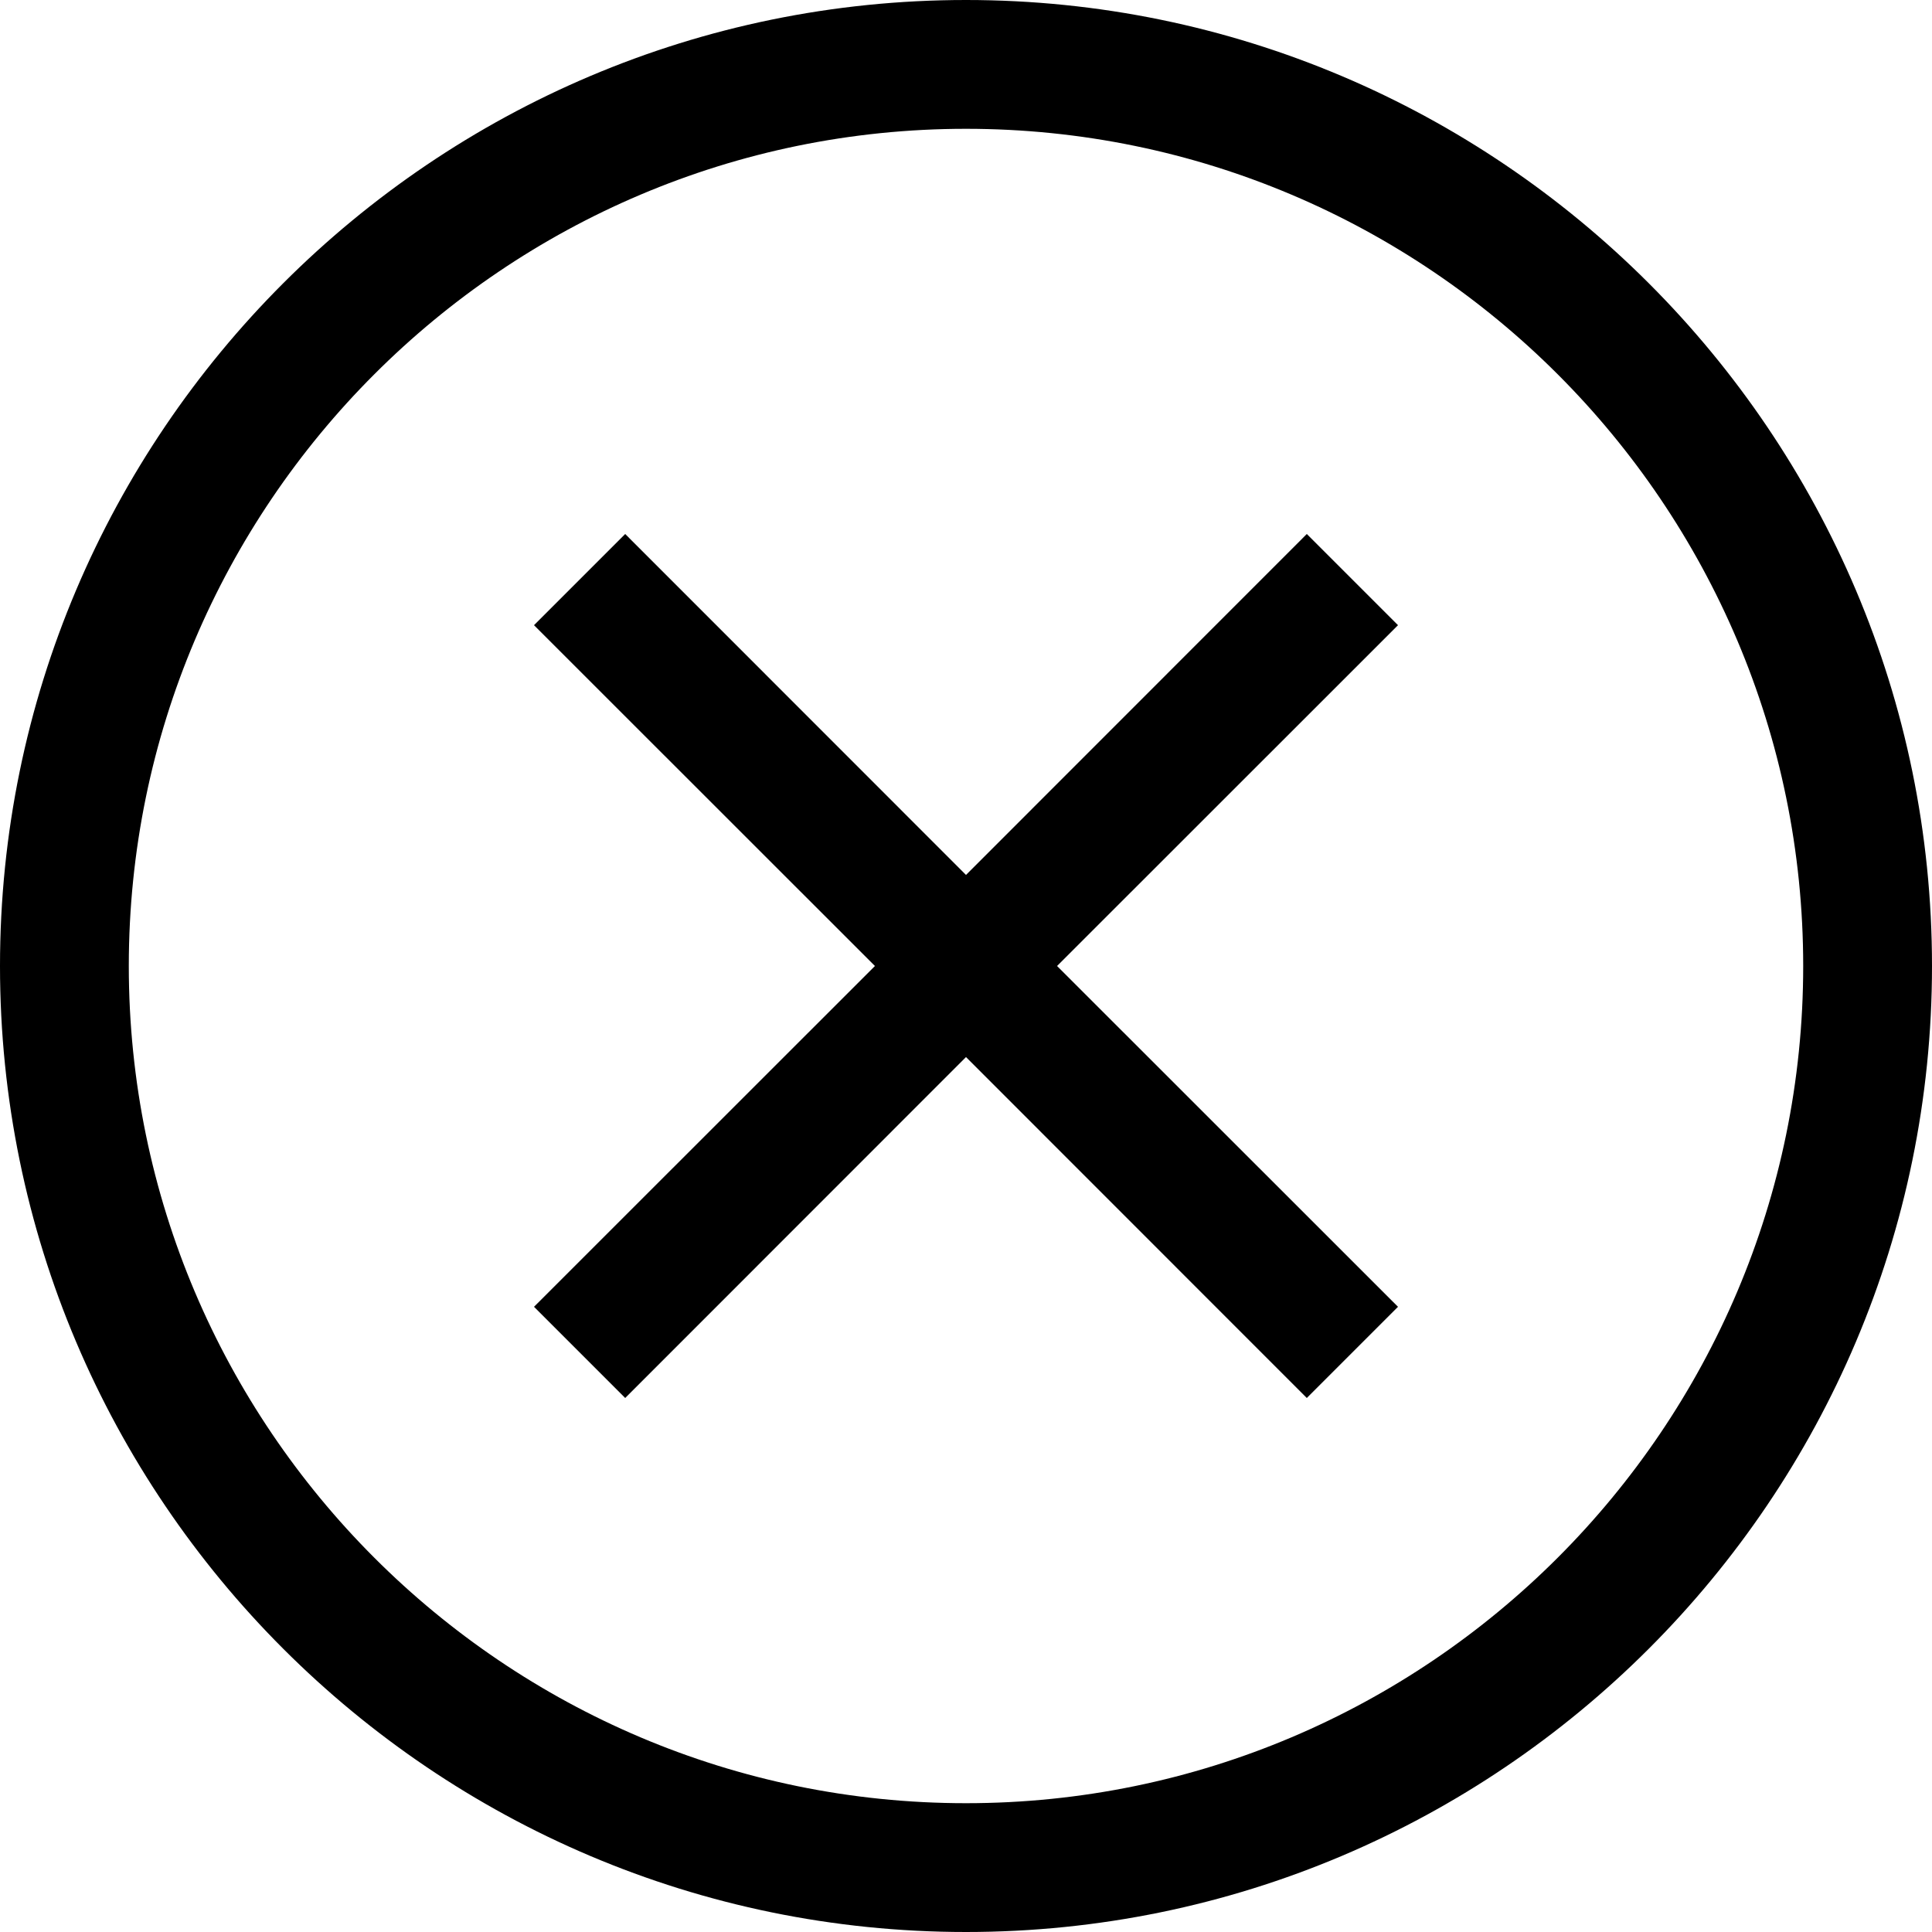
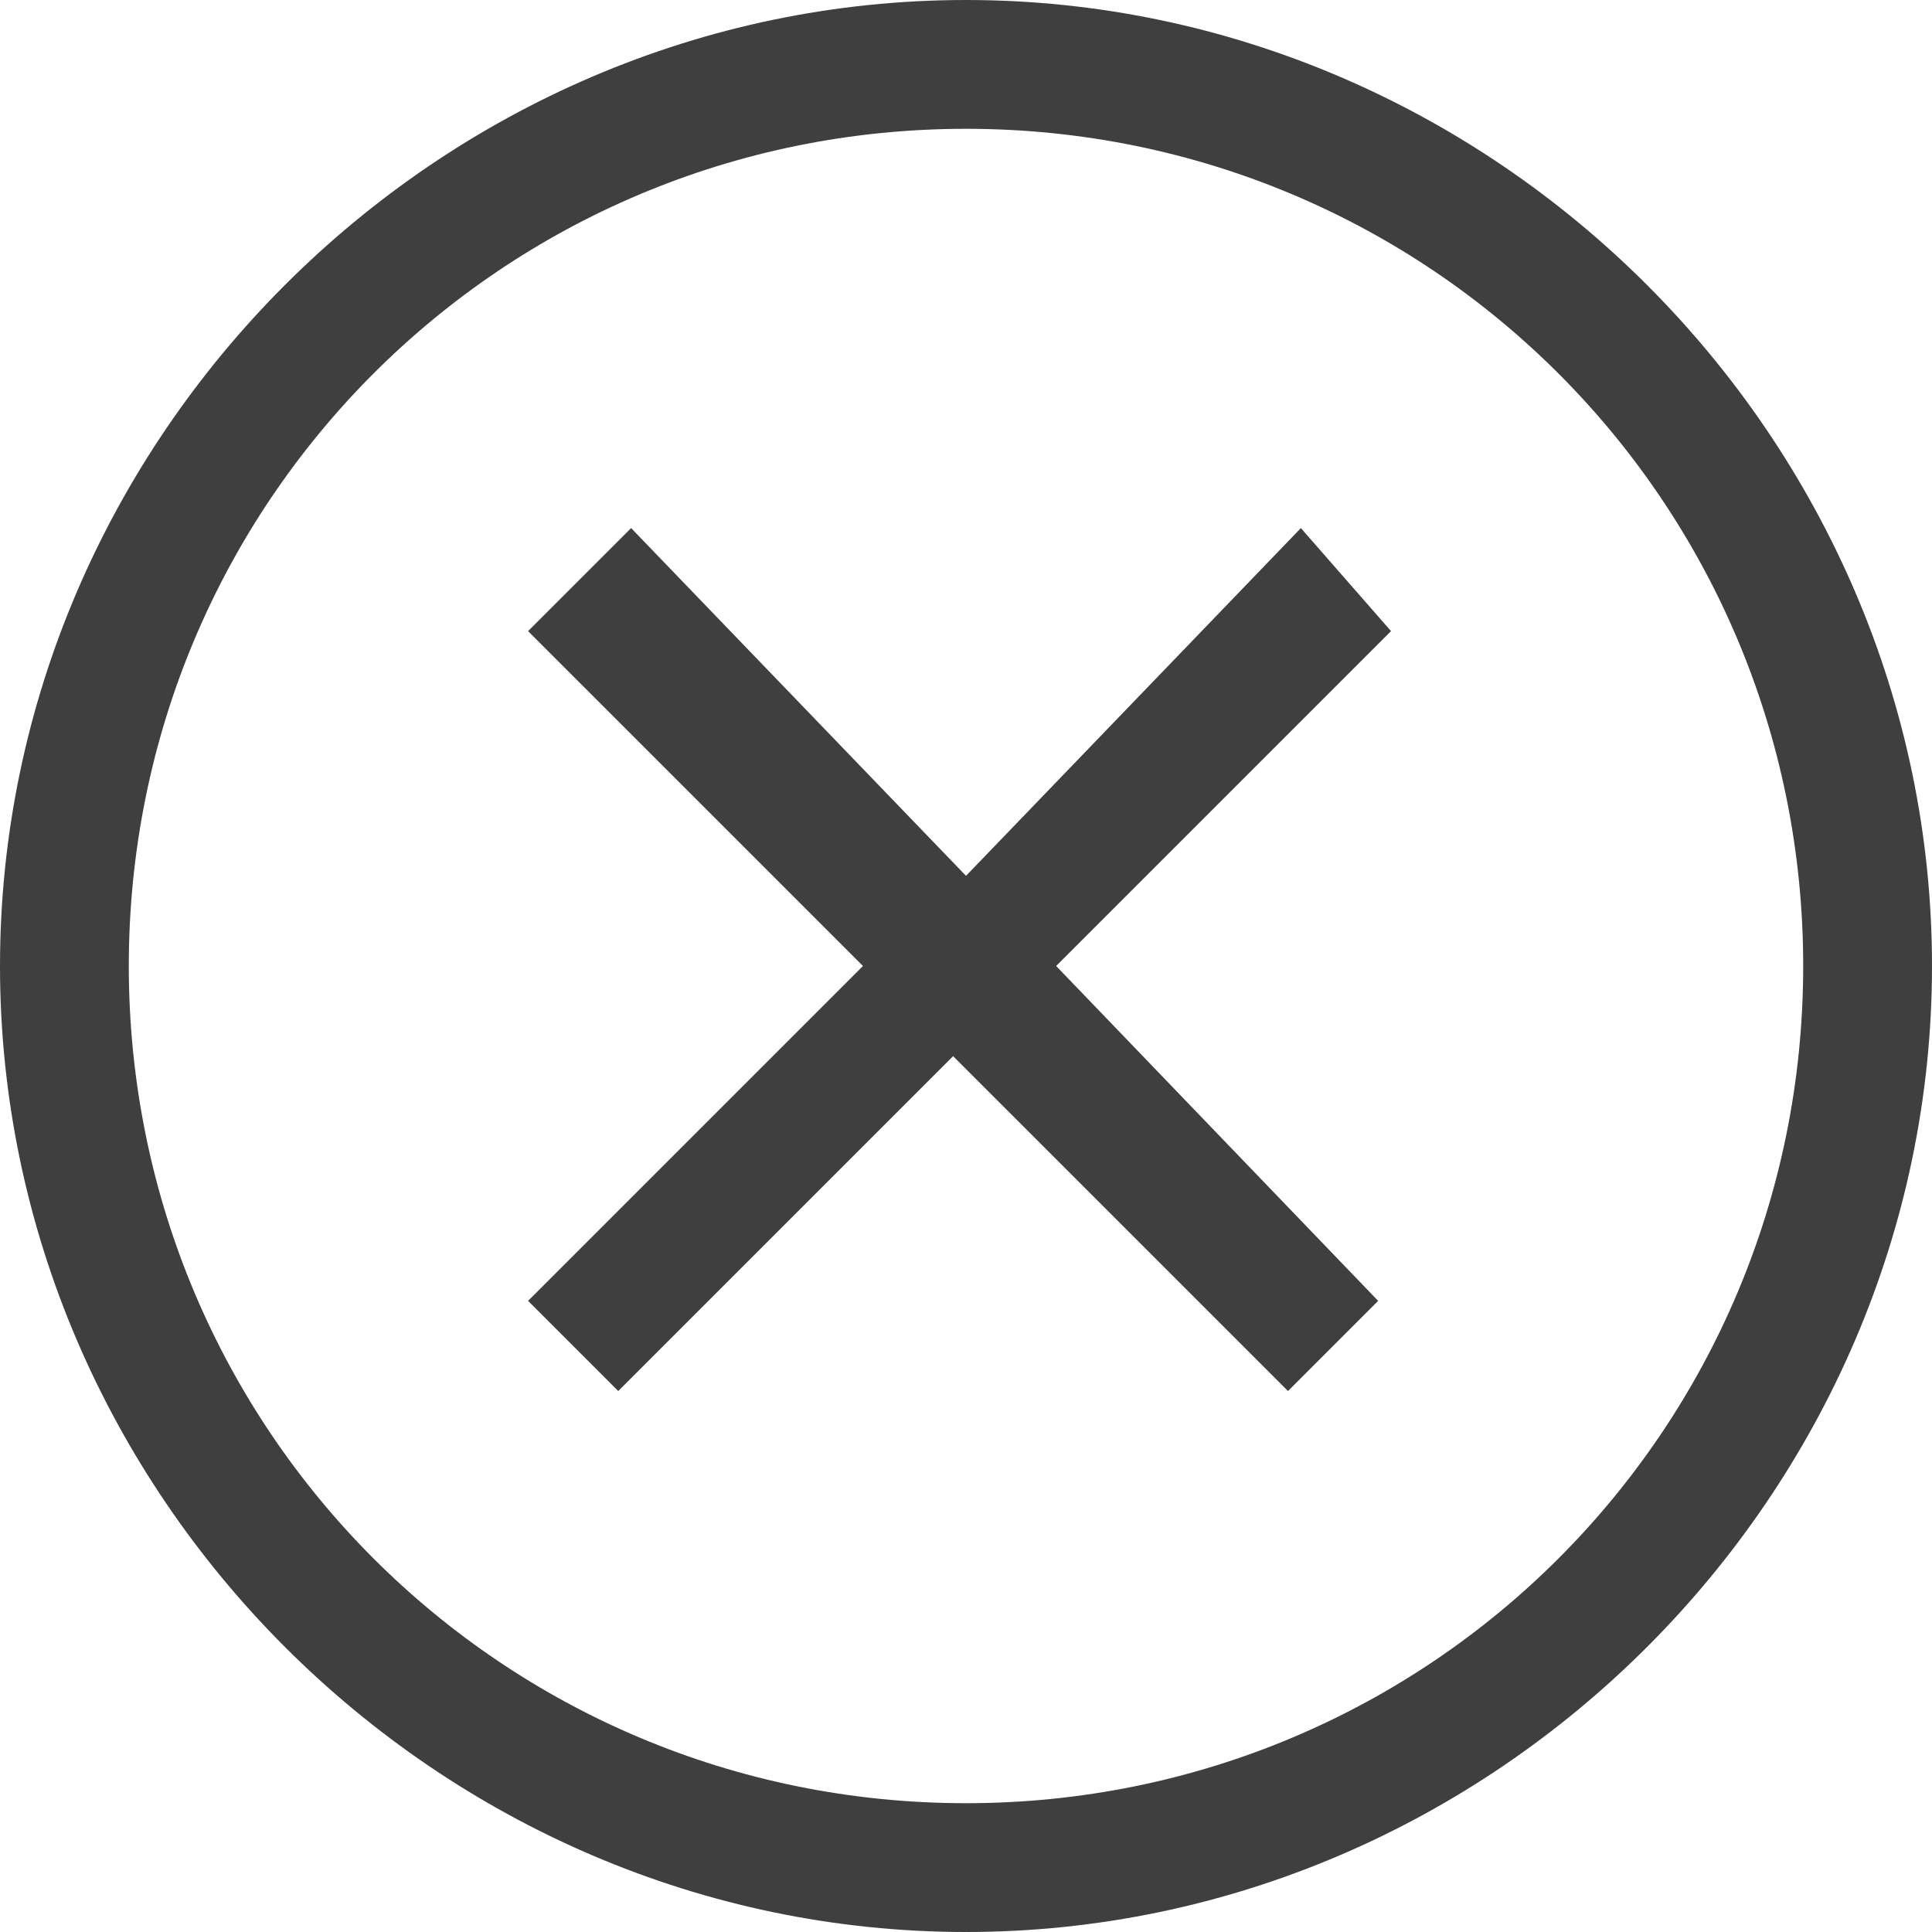
- <svg xmlns="http://www.w3.org/2000/svg" enable-background="new 0 0 15 15" viewBox="0 0 15 15">
-   <path d="m7.5 0c-4.136 0-7.5 3.364-7.5 7.5s3.364 7.5 7.5 7.5 7.5-3.364 7.5-7.5-3.364-7.5-7.5-7.5zm0 14c-3.584 0-6.5-2.916-6.5-6.5s2.916-6.5 6.5-6.5 6.5 2.916 6.5 6.5-2.916 6.5-6.5 6.5z" />
-   <path d="m10.146 4.146-2.646 2.647-2.646-2.647-.708.708 2.647 2.646-2.647 2.646.708.708 2.646-2.647 2.646 2.647.708-.708-2.647-2.646 2.647-2.646z" />
+ <svg xmlns="http://www.w3.org/2000/svg" version="1.1" id="Calque_1" x="0px" y="0px" viewBox="0 0 15 15" style="enable-background:new 0 0 15 15;" xml:space="preserve">
+   <style type="text/css">
+ 	.st0{fill:#403F3F;}
+ </style>
+   <path class="st0" d="M7.5,0C3.4,0,0,3.4,0,7.5S3.4,15,7.5,15S15,11.6,15,7.5S11.6,0,7.5,0z M7.5,14C3.9,14,1,11.1,1,7.5S3.9,1,7.5,1  S14,3.9,14,7.5S11.1,14,7.5,14z" />
+   <path class="st0" d="M10.1,4.1L7.5,6.8L4.9,4.1L4.1,4.9l2.6,2.6l-2.6,2.6l0.7,0.7l2.6-2.6l2.6,2.6l0.7-0.7L8.2,7.5l2.6-2.6L10.1,4.1  z" />
</svg>
